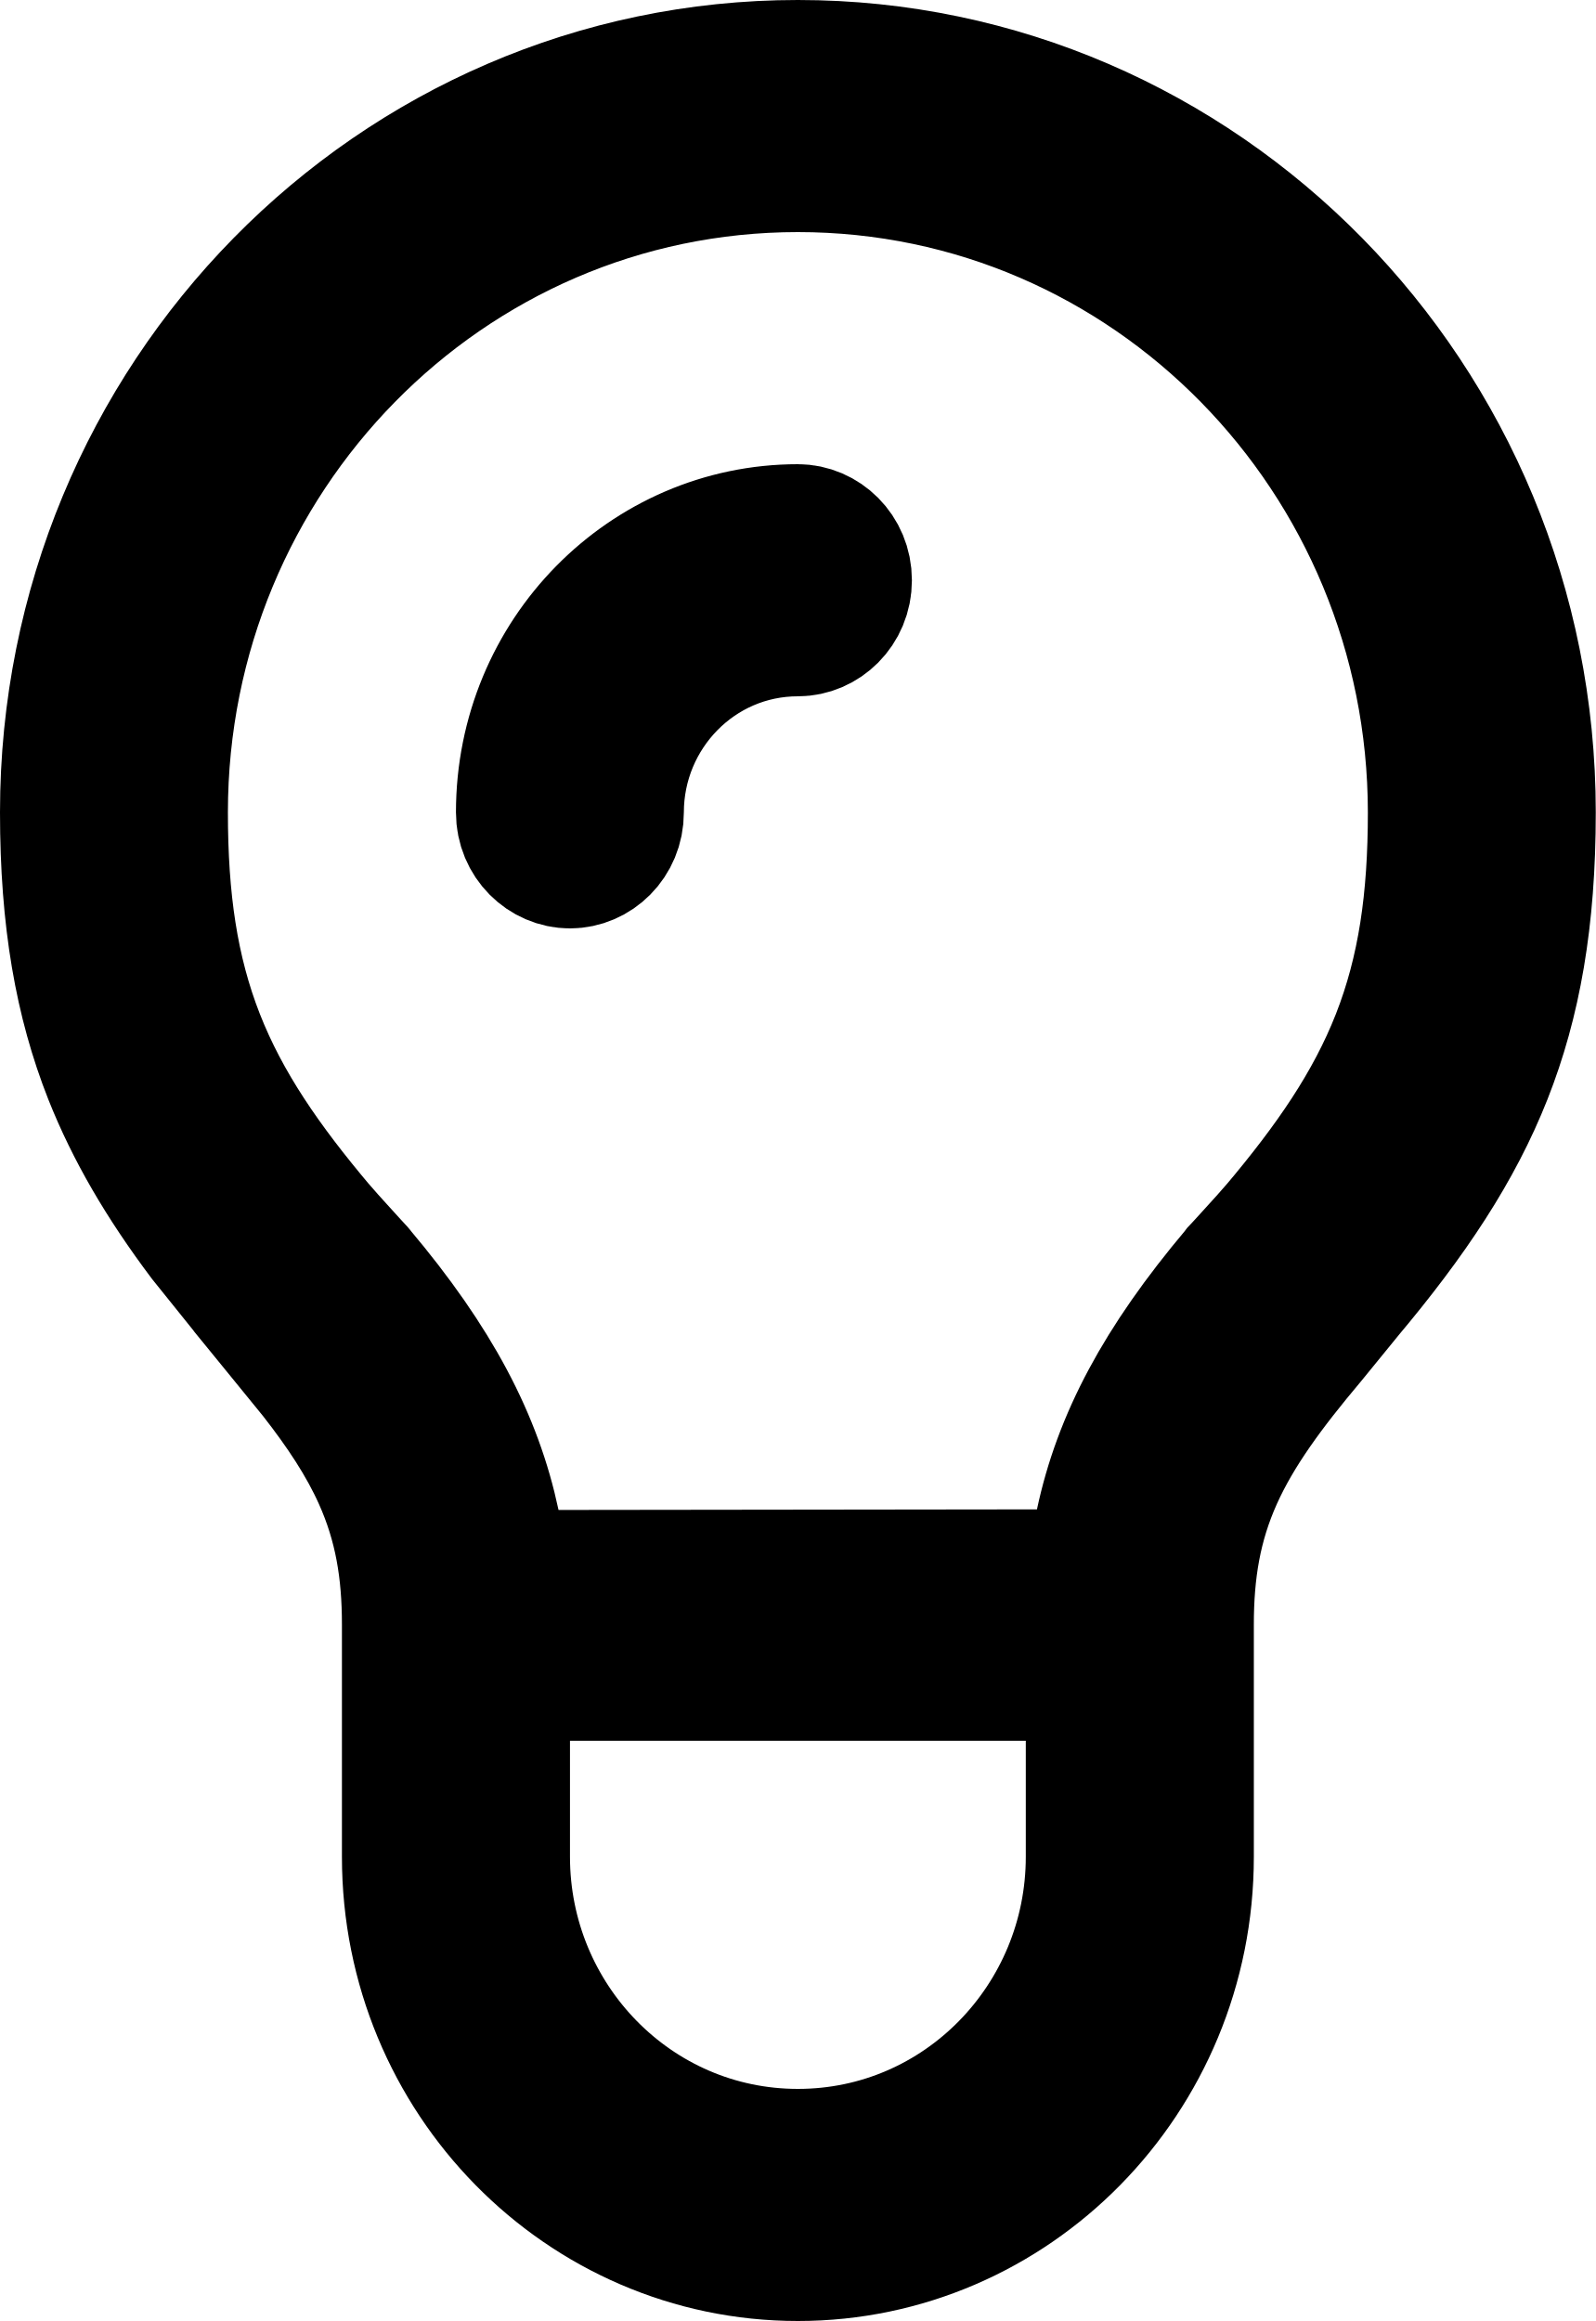
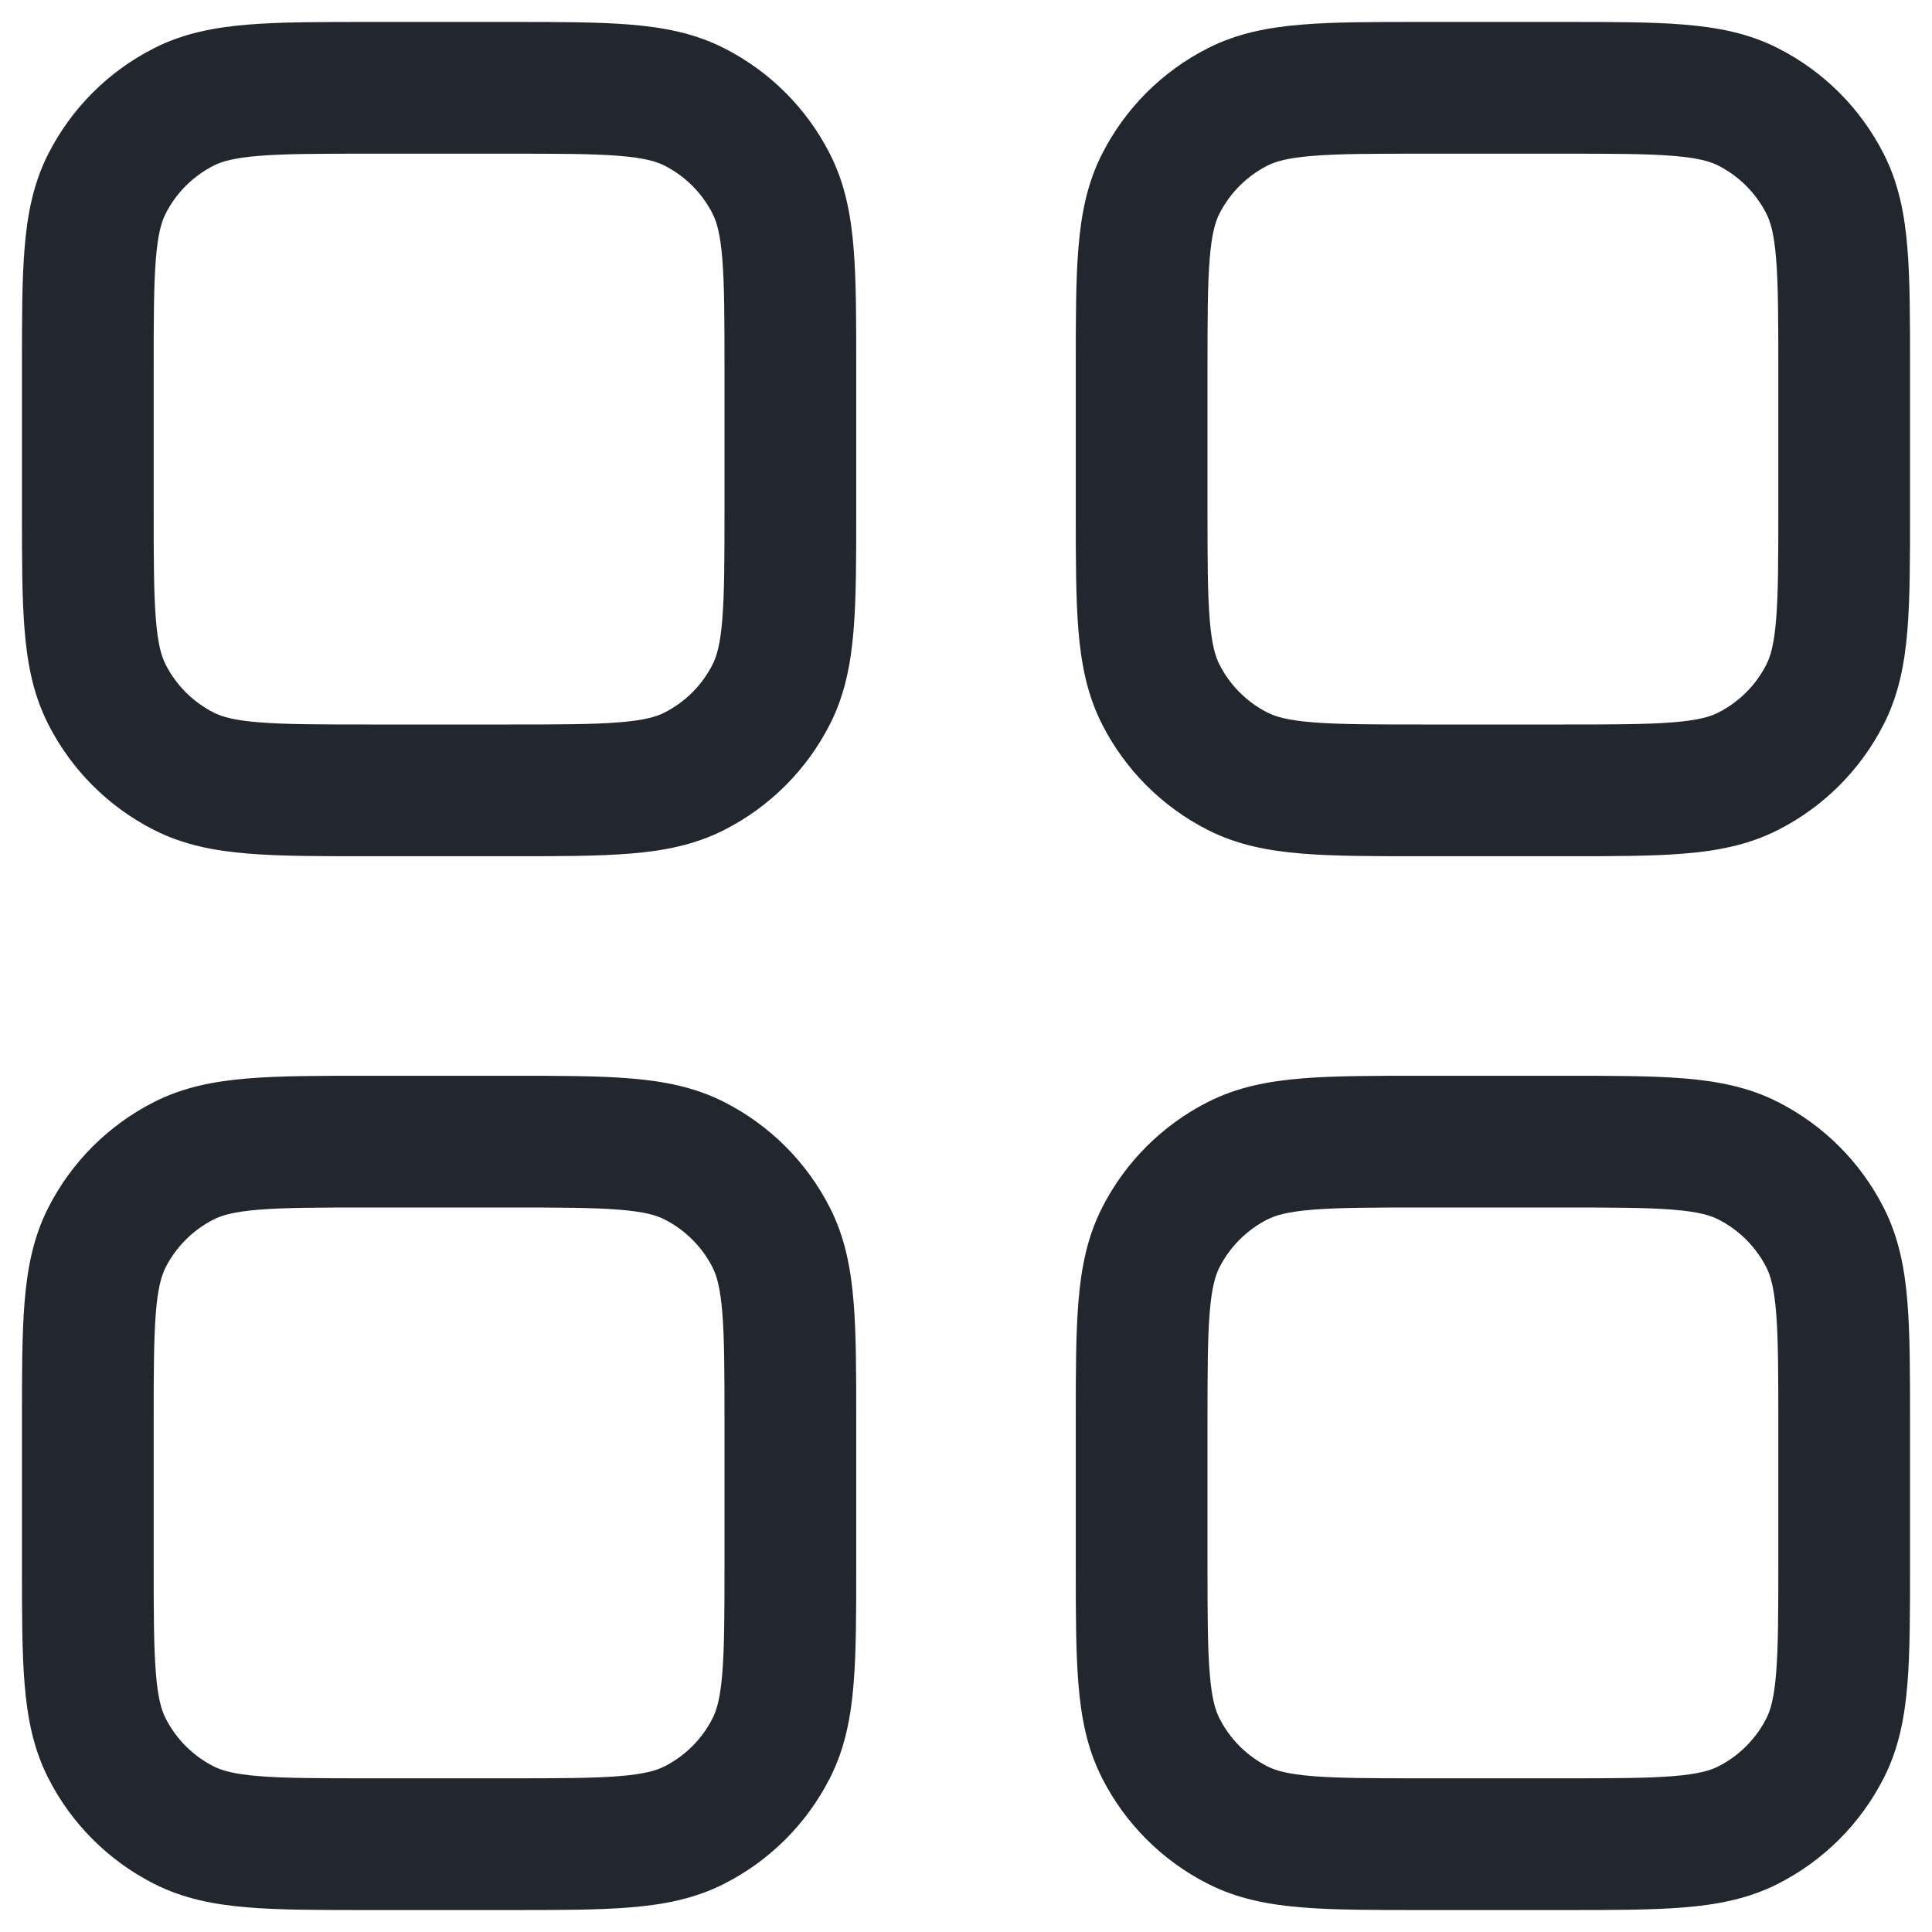
- <svg xmlns="http://www.w3.org/2000/svg" width="11" height="16" viewBox="0 0 11 16" fill="none">
-   <path d="M5.5 0.5C8.253 0.5 10.5 2.775 10.5 5.6C10.5 6.335 10.399 6.896 10.202 7.395C10.004 7.896 9.696 8.363 9.242 8.902L9.241 8.904C9.215 8.936 9.022 9.173 8.997 9.203C8.711 9.543 8.49 9.842 8.346 10.162C8.196 10.496 8.143 10.823 8.143 11.2V12.8C8.143 14.299 6.951 15.5 5.5 15.5C4.049 15.5 2.857 14.299 2.857 12.8V11.2C2.857 10.823 2.804 10.496 2.654 10.162C2.546 9.922 2.395 9.694 2.205 9.451L2.003 9.203C1.978 9.173 1.785 8.936 1.759 8.904L1.758 8.902L1.443 8.51C1.156 8.128 0.947 7.77 0.798 7.395C0.601 6.896 0.5 6.335 0.5 5.6C0.5 2.775 2.747 0.5 5.5 0.5ZM3.429 12.8C3.429 13.951 4.347 14.9 5.5 14.9C6.653 14.9 7.571 13.951 7.571 12.8V11.5H3.429V12.8ZM5.5 1.1C3.046 1.1 1.071 3.123 1.071 5.6C1.071 6.205 1.141 6.701 1.326 7.173C1.51 7.641 1.794 8.05 2.171 8.497L2.173 8.499C2.2 8.531 2.266 8.604 2.318 8.661C2.347 8.693 2.375 8.723 2.398 8.749C2.41 8.762 2.42 8.772 2.428 8.781C2.432 8.786 2.435 8.79 2.438 8.793L2.441 8.797C2.965 9.419 3.241 9.948 3.361 10.513L3.445 10.909H3.85C4.348 10.909 4.925 10.908 5.5 10.907C6.075 10.906 6.65 10.905 7.147 10.905H7.552L7.637 10.509C7.757 9.946 8.034 9.42 8.559 8.797L8.562 8.793C8.565 8.79 8.568 8.786 8.572 8.781C8.58 8.772 8.59 8.762 8.602 8.749C8.625 8.723 8.653 8.693 8.682 8.661C8.734 8.604 8.8 8.531 8.827 8.499L8.829 8.497C9.206 8.05 9.49 7.641 9.674 7.173C9.859 6.701 9.929 6.205 9.929 5.6C9.928 3.123 7.954 1.1 5.5 1.1ZM5.5 3.7C5.649 3.7 5.786 3.826 5.786 4C5.786 4.174 5.649 4.3 5.5 4.3C4.782 4.3 4.214 4.891 4.214 5.6C4.214 5.774 4.078 5.9 3.929 5.9C3.78 5.9 3.643 5.774 3.643 5.6C3.643 4.542 4.483 3.7 5.5 3.7Z" fill="#2A343D" stroke="black" />
+ <svg xmlns="http://www.w3.org/2000/svg" width="22" height="22" viewBox="0 0 22 22" fill="none">
+   <path fill-rule="evenodd" clip-rule="evenodd" d="M4.2 0.25L4.17 0.25C3.635 0.25 3.19 0.25 2.825 0.28C2.445 0.311 2.089 0.378 1.752 0.55C1.234 0.813 0.813 1.234 0.55 1.752C0.378 2.089 0.311 2.445 0.28 2.825C0.25 3.19 0.25 3.635 0.25 4.17L0.25 4.2V5.8L0.25 5.83C0.25 6.365 0.25 6.81 0.28 7.175C0.311 7.555 0.378 7.911 0.55 8.248C0.813 8.766 1.234 9.187 1.752 9.45C2.089 9.622 2.445 9.689 2.825 9.72C3.19 9.75 3.635 9.75 4.17 9.75H4.17H4.2H5.8H5.83H5.83C6.365 9.75 6.81 9.75 7.175 9.72C7.555 9.689 7.911 9.622 8.248 9.45C8.766 9.187 9.187 8.766 9.45 8.248C9.622 7.911 9.689 7.555 9.72 7.175C9.75 6.81 9.75 6.365 9.75 5.83V5.83V5.8V4.2V4.17V4.17C9.75 3.635 9.75 3.19 9.72 2.825C9.689 2.445 9.622 2.089 9.45 1.752C9.187 1.234 8.766 0.813 8.248 0.55C7.911 0.378 7.555 0.311 7.175 0.28C6.81 0.25 6.365 0.25 5.83 0.25L5.8 0.25H4.2ZM2.433 1.886C2.523 1.84 2.66 1.798 2.947 1.775C3.243 1.751 3.628 1.75 4.2 1.75H5.8C6.372 1.75 6.757 1.751 7.053 1.775C7.34 1.798 7.477 1.84 7.567 1.886C7.803 2.006 7.994 2.197 8.114 2.433C8.16 2.523 8.202 2.66 8.225 2.947C8.249 3.243 8.25 3.628 8.25 4.2V5.8C8.25 6.372 8.249 6.757 8.225 7.053C8.202 7.34 8.16 7.477 8.114 7.567C7.994 7.803 7.803 7.994 7.567 8.114C7.477 8.16 7.34 8.202 7.053 8.225C6.757 8.249 6.372 8.25 5.8 8.25H4.2C3.628 8.25 3.243 8.249 2.947 8.225C2.66 8.202 2.523 8.16 2.433 8.114C2.197 7.994 2.006 7.803 1.886 7.567C1.84 7.477 1.798 7.34 1.775 7.053C1.751 6.757 1.75 6.372 1.75 5.8V4.2C1.75 3.628 1.751 3.243 1.775 2.947C1.798 2.66 1.84 2.523 1.886 2.433C2.006 2.197 2.197 2.006 2.433 1.886ZM16.2 0.25L16.17 0.25C15.635 0.25 15.19 0.25 14.825 0.28C14.445 0.311 14.089 0.378 13.752 0.55C13.234 0.813 12.813 1.234 12.55 1.752C12.378 2.089 12.311 2.445 12.28 2.825C12.25 3.19 12.25 3.635 12.25 4.17V4.2V5.8V5.83C12.25 6.365 12.25 6.81 12.28 7.175C12.311 7.555 12.378 7.911 12.55 8.248C12.813 8.766 13.234 9.187 13.752 9.45C14.089 9.622 14.445 9.689 14.825 9.72C15.19 9.75 15.635 9.75 16.169 9.75H16.169H16.2H17.8H17.831H17.831C18.365 9.75 18.81 9.75 19.175 9.72C19.555 9.689 19.911 9.622 20.248 9.45C20.766 9.187 21.187 8.766 21.45 8.248C21.622 7.911 21.689 7.555 21.72 7.175C21.75 6.81 21.75 6.365 21.75 5.831V5.83V5.8V4.2V4.17V4.169C21.75 3.635 21.75 3.19 21.72 2.825C21.689 2.445 21.622 2.089 21.45 1.752C21.187 1.234 20.766 0.813 20.248 0.55C19.911 0.378 19.555 0.311 19.175 0.28C18.81 0.25 18.365 0.25 17.83 0.25L17.8 0.25H16.2ZM14.432 1.886C14.523 1.84 14.66 1.798 14.947 1.775C15.243 1.751 15.628 1.75 16.2 1.75H17.8C18.372 1.75 18.757 1.751 19.052 1.775C19.34 1.798 19.477 1.84 19.567 1.886C19.803 2.006 19.994 2.197 20.114 2.433C20.16 2.523 20.202 2.66 20.225 2.947C20.249 3.243 20.25 3.628 20.25 4.2V5.8C20.25 6.372 20.249 6.757 20.225 7.053C20.202 7.34 20.16 7.477 20.114 7.567C19.994 7.803 19.803 7.994 19.567 8.114C19.477 8.16 19.34 8.202 19.052 8.225C18.757 8.249 18.372 8.25 17.8 8.25H16.2C15.628 8.25 15.243 8.249 14.947 8.225C14.66 8.202 14.523 8.16 14.432 8.114C14.197 7.994 14.006 7.803 13.886 7.567C13.84 7.477 13.798 7.34 13.775 7.053C13.751 6.757 13.75 6.372 13.75 5.8V4.2C13.75 3.628 13.751 3.243 13.775 2.947C13.798 2.66 13.84 2.523 13.886 2.433C14.006 2.197 14.197 2.006 14.432 1.886ZM4.17 12.25H4.2H5.8H5.83C6.365 12.25 6.81 12.25 7.175 12.28C7.555 12.311 7.911 12.378 8.248 12.55C8.766 12.813 9.187 13.234 9.45 13.752C9.622 14.089 9.689 14.445 9.72 14.825C9.75 15.19 9.75 15.635 9.75 16.169V16.169V16.2V17.8V17.831V17.831C9.75 18.365 9.75 18.811 9.72 19.175C9.689 19.555 9.622 19.911 9.45 20.248C9.187 20.766 8.766 21.187 8.248 21.45C7.911 21.622 7.555 21.689 7.175 21.72C6.81 21.75 6.365 21.75 5.831 21.75H5.83H5.8H4.2H4.17H4.169C3.635 21.75 3.19 21.75 2.825 21.72C2.445 21.689 2.089 21.622 1.752 21.45C1.234 21.187 0.813 20.766 0.55 20.248C0.378 19.911 0.311 19.555 0.28 19.175C0.25 18.81 0.25 18.365 0.25 17.83L0.25 17.8V16.2L0.25 16.17C0.25 15.635 0.25 15.19 0.28 14.825C0.311 14.445 0.378 14.089 0.55 13.752C0.813 13.234 1.234 12.813 1.752 12.55C2.089 12.378 2.445 12.311 2.825 12.28C3.19 12.25 3.635 12.25 4.17 12.25ZM2.947 13.775C2.66 13.798 2.523 13.84 2.433 13.886C2.197 14.006 2.006 14.197 1.886 14.432C1.84 14.523 1.798 14.66 1.775 14.947C1.751 15.243 1.75 15.628 1.75 16.2V17.8C1.75 18.372 1.751 18.757 1.775 19.052C1.798 19.34 1.84 19.477 1.886 19.567C2.006 19.803 2.197 19.994 2.433 20.114C2.523 20.16 2.66 20.202 2.947 20.225C3.243 20.249 3.628 20.25 4.2 20.25H5.8C6.372 20.25 6.757 20.249 7.053 20.225C7.34 20.202 7.477 20.16 7.567 20.114C7.803 19.994 7.994 19.803 8.114 19.567C8.16 19.477 8.202 19.34 8.225 19.052C8.249 18.757 8.25 18.372 8.25 17.8V16.2C8.25 15.628 8.249 15.243 8.225 14.947C8.202 14.66 8.16 14.523 8.114 14.432C7.994 14.197 7.803 14.006 7.567 13.886C7.477 13.84 7.34 13.798 7.053 13.775C6.757 13.751 6.372 13.75 5.8 13.75H4.2C3.628 13.75 3.243 13.751 2.947 13.775ZM16.2 12.25H16.17C15.635 12.25 15.19 12.25 14.825 12.28C14.445 12.311 14.089 12.378 13.752 12.55C13.234 12.813 12.813 13.234 12.55 13.752C12.378 14.089 12.311 14.445 12.28 14.825C12.25 15.19 12.25 15.635 12.25 16.17V16.2V17.8V17.83C12.25 18.365 12.25 18.81 12.28 19.175C12.311 19.555 12.378 19.911 12.55 20.248C12.813 20.766 13.234 21.187 13.752 21.45C14.089 21.622 14.445 21.689 14.825 21.72C15.19 21.75 15.635 21.75 16.169 21.75H16.169H16.2H17.8H17.831H17.831C18.365 21.75 18.811 21.75 19.175 21.72C19.555 21.689 19.911 21.622 20.248 21.45C20.766 21.187 21.187 20.766 21.45 20.248C21.622 19.911 21.689 19.555 21.72 19.175C21.75 18.811 21.75 18.365 21.75 17.831V17.831V17.8V16.2V16.169V16.169C21.75 15.635 21.75 15.19 21.72 14.825C21.689 14.445 21.622 14.089 21.45 13.752C21.187 13.234 20.766 12.813 20.248 12.55C19.911 12.378 19.555 12.311 19.175 12.28C18.81 12.25 18.365 12.25 17.83 12.25H17.8H16.2ZM14.432 13.886C14.523 13.84 14.66 13.798 14.947 13.775C15.243 13.751 15.628 13.75 16.2 13.75H17.8C18.372 13.75 18.757 13.751 19.052 13.775C19.34 13.798 19.477 13.84 19.567 13.886C19.803 14.006 19.994 14.197 20.114 14.432C20.16 14.523 20.202 14.66 20.225 14.947C20.249 15.243 20.25 15.628 20.25 16.2V17.8C20.25 18.372 20.249 18.757 20.225 19.052C20.202 19.34 20.16 19.477 20.114 19.567C19.994 19.803 19.803 19.994 19.567 20.114C19.477 20.16 19.34 20.202 19.052 20.225C18.757 20.249 18.372 20.25 17.8 20.25H16.2C15.628 20.25 15.243 20.249 14.947 20.225C14.66 20.202 14.523 20.16 14.432 20.114C14.197 19.994 14.006 19.803 13.886 19.567C13.84 19.477 13.798 19.34 13.775 19.052C13.751 18.757 13.75 18.372 13.75 17.8V16.2C13.75 15.628 13.751 15.243 13.775 14.947C13.798 14.66 13.84 14.523 13.886 14.432C14.006 14.197 14.197 14.006 14.432 13.886Z" fill="#22272F" />
</svg>
